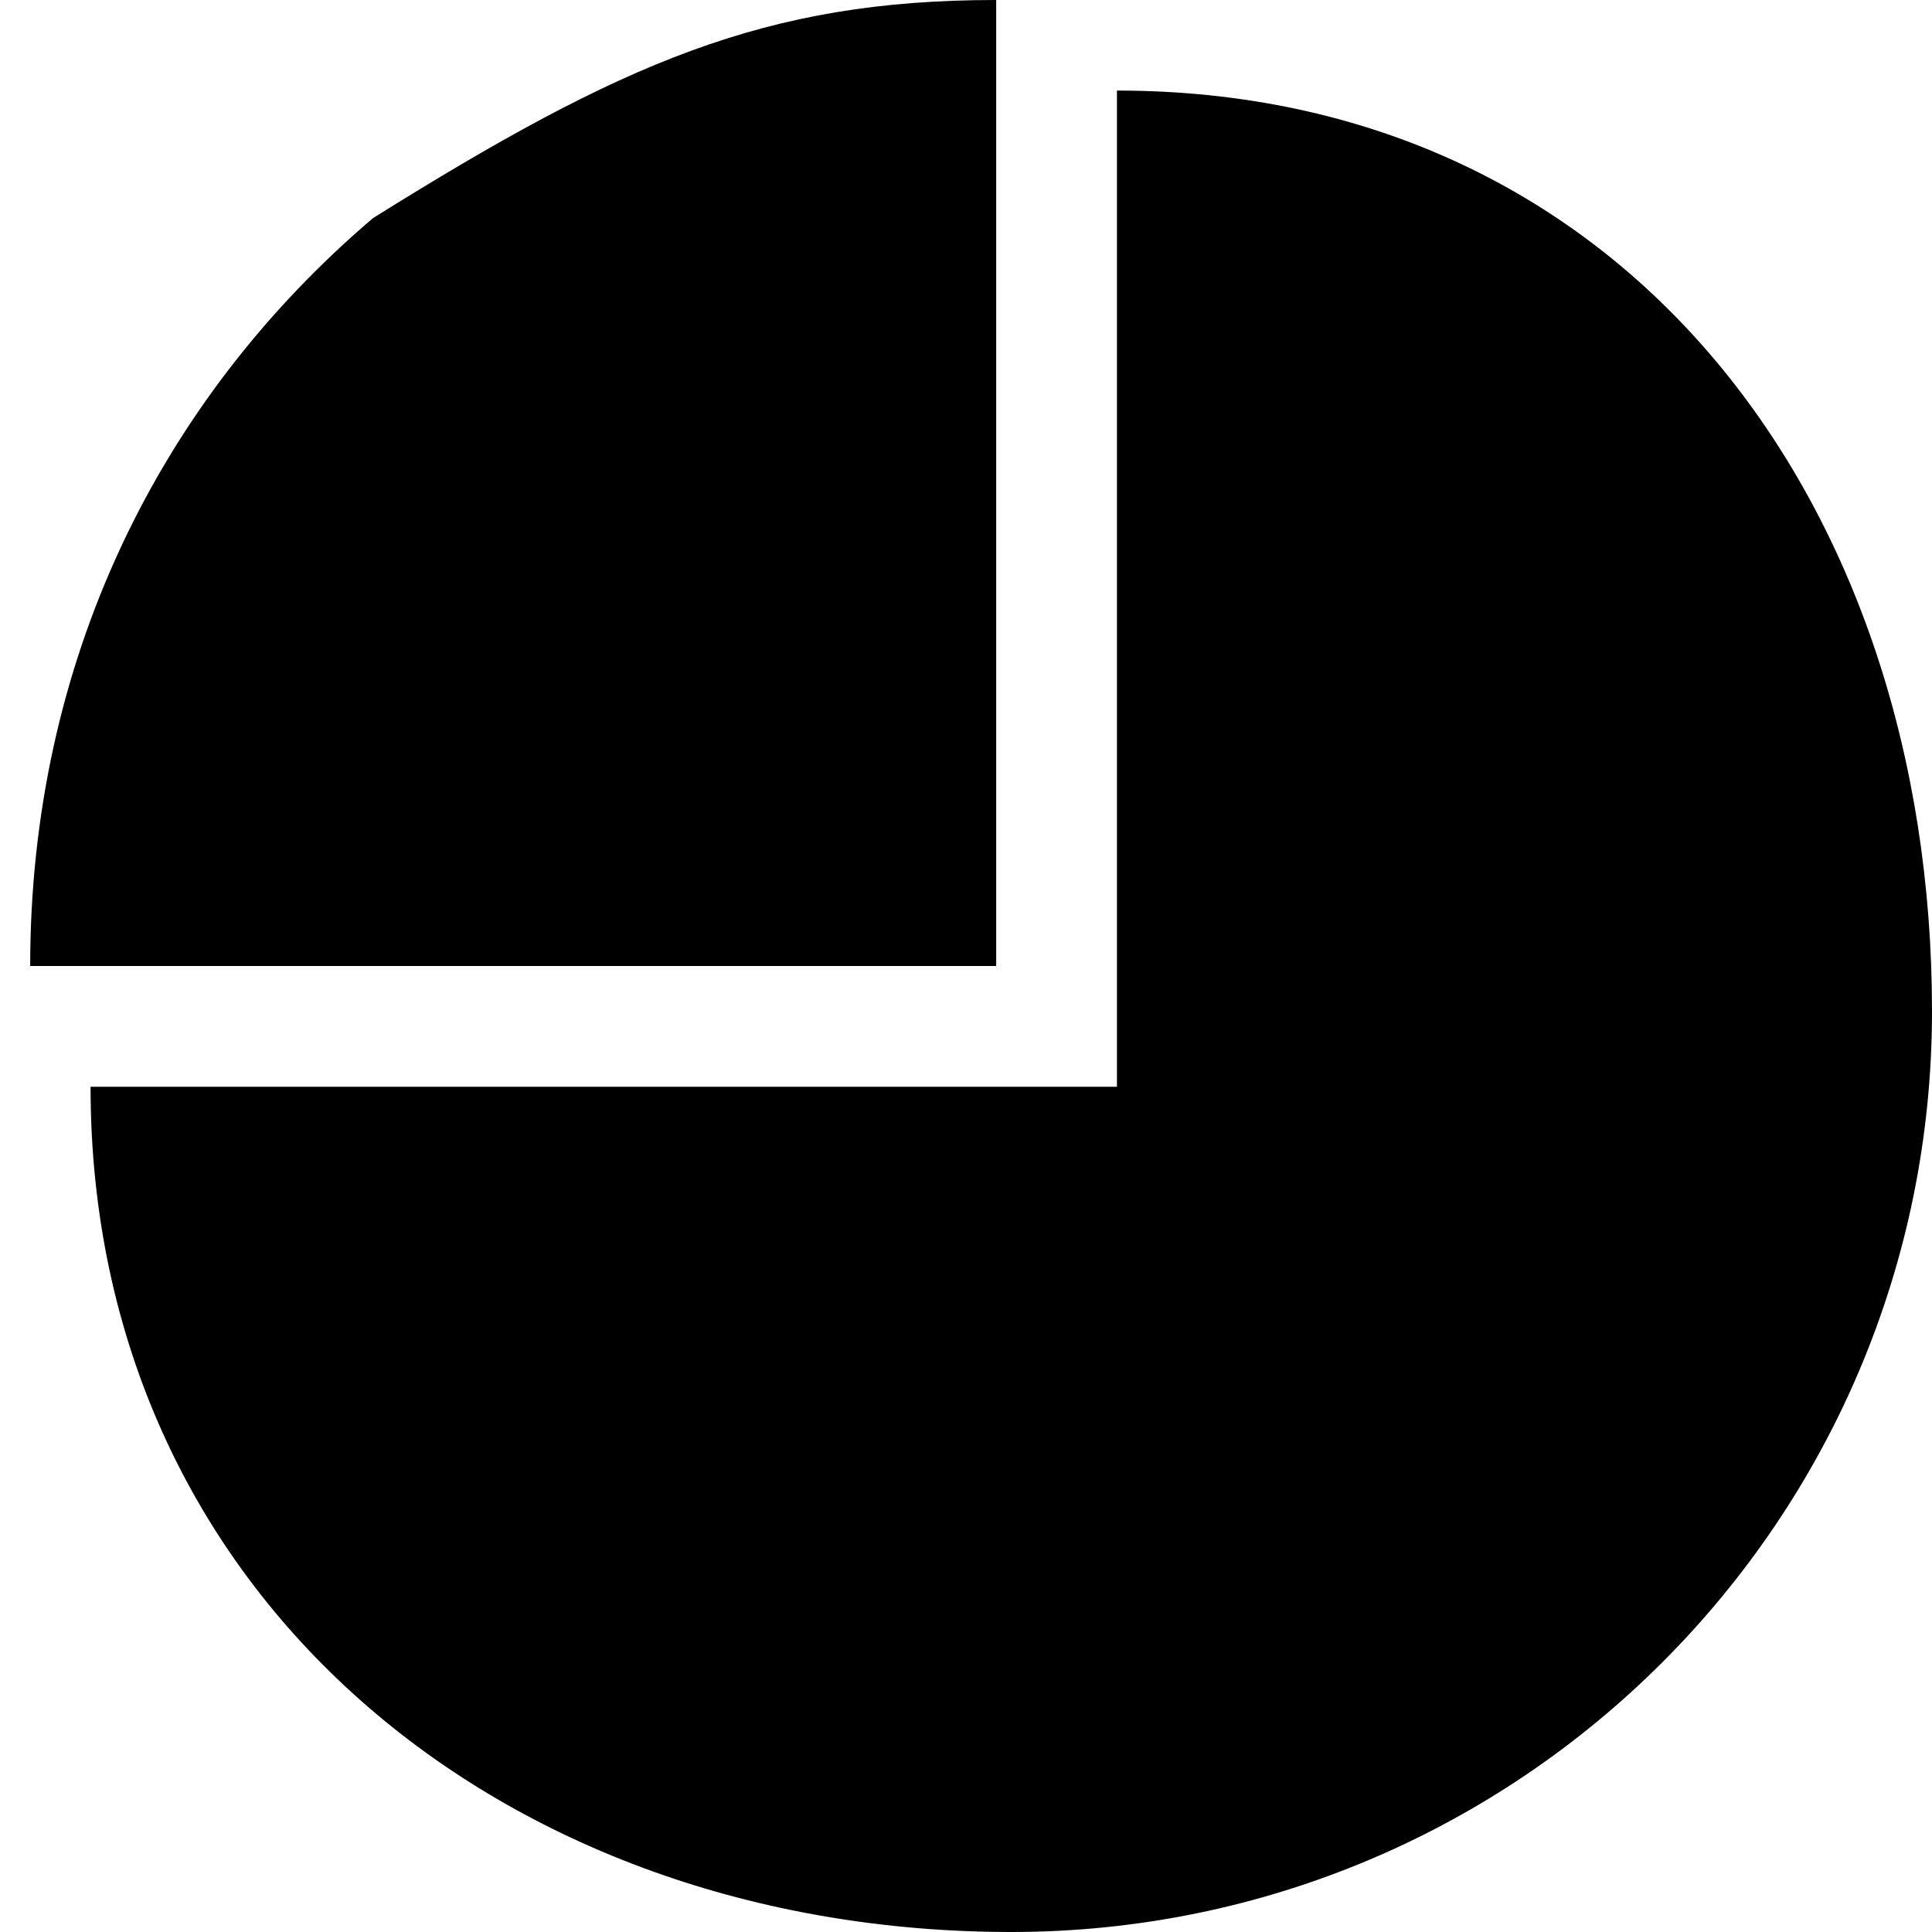
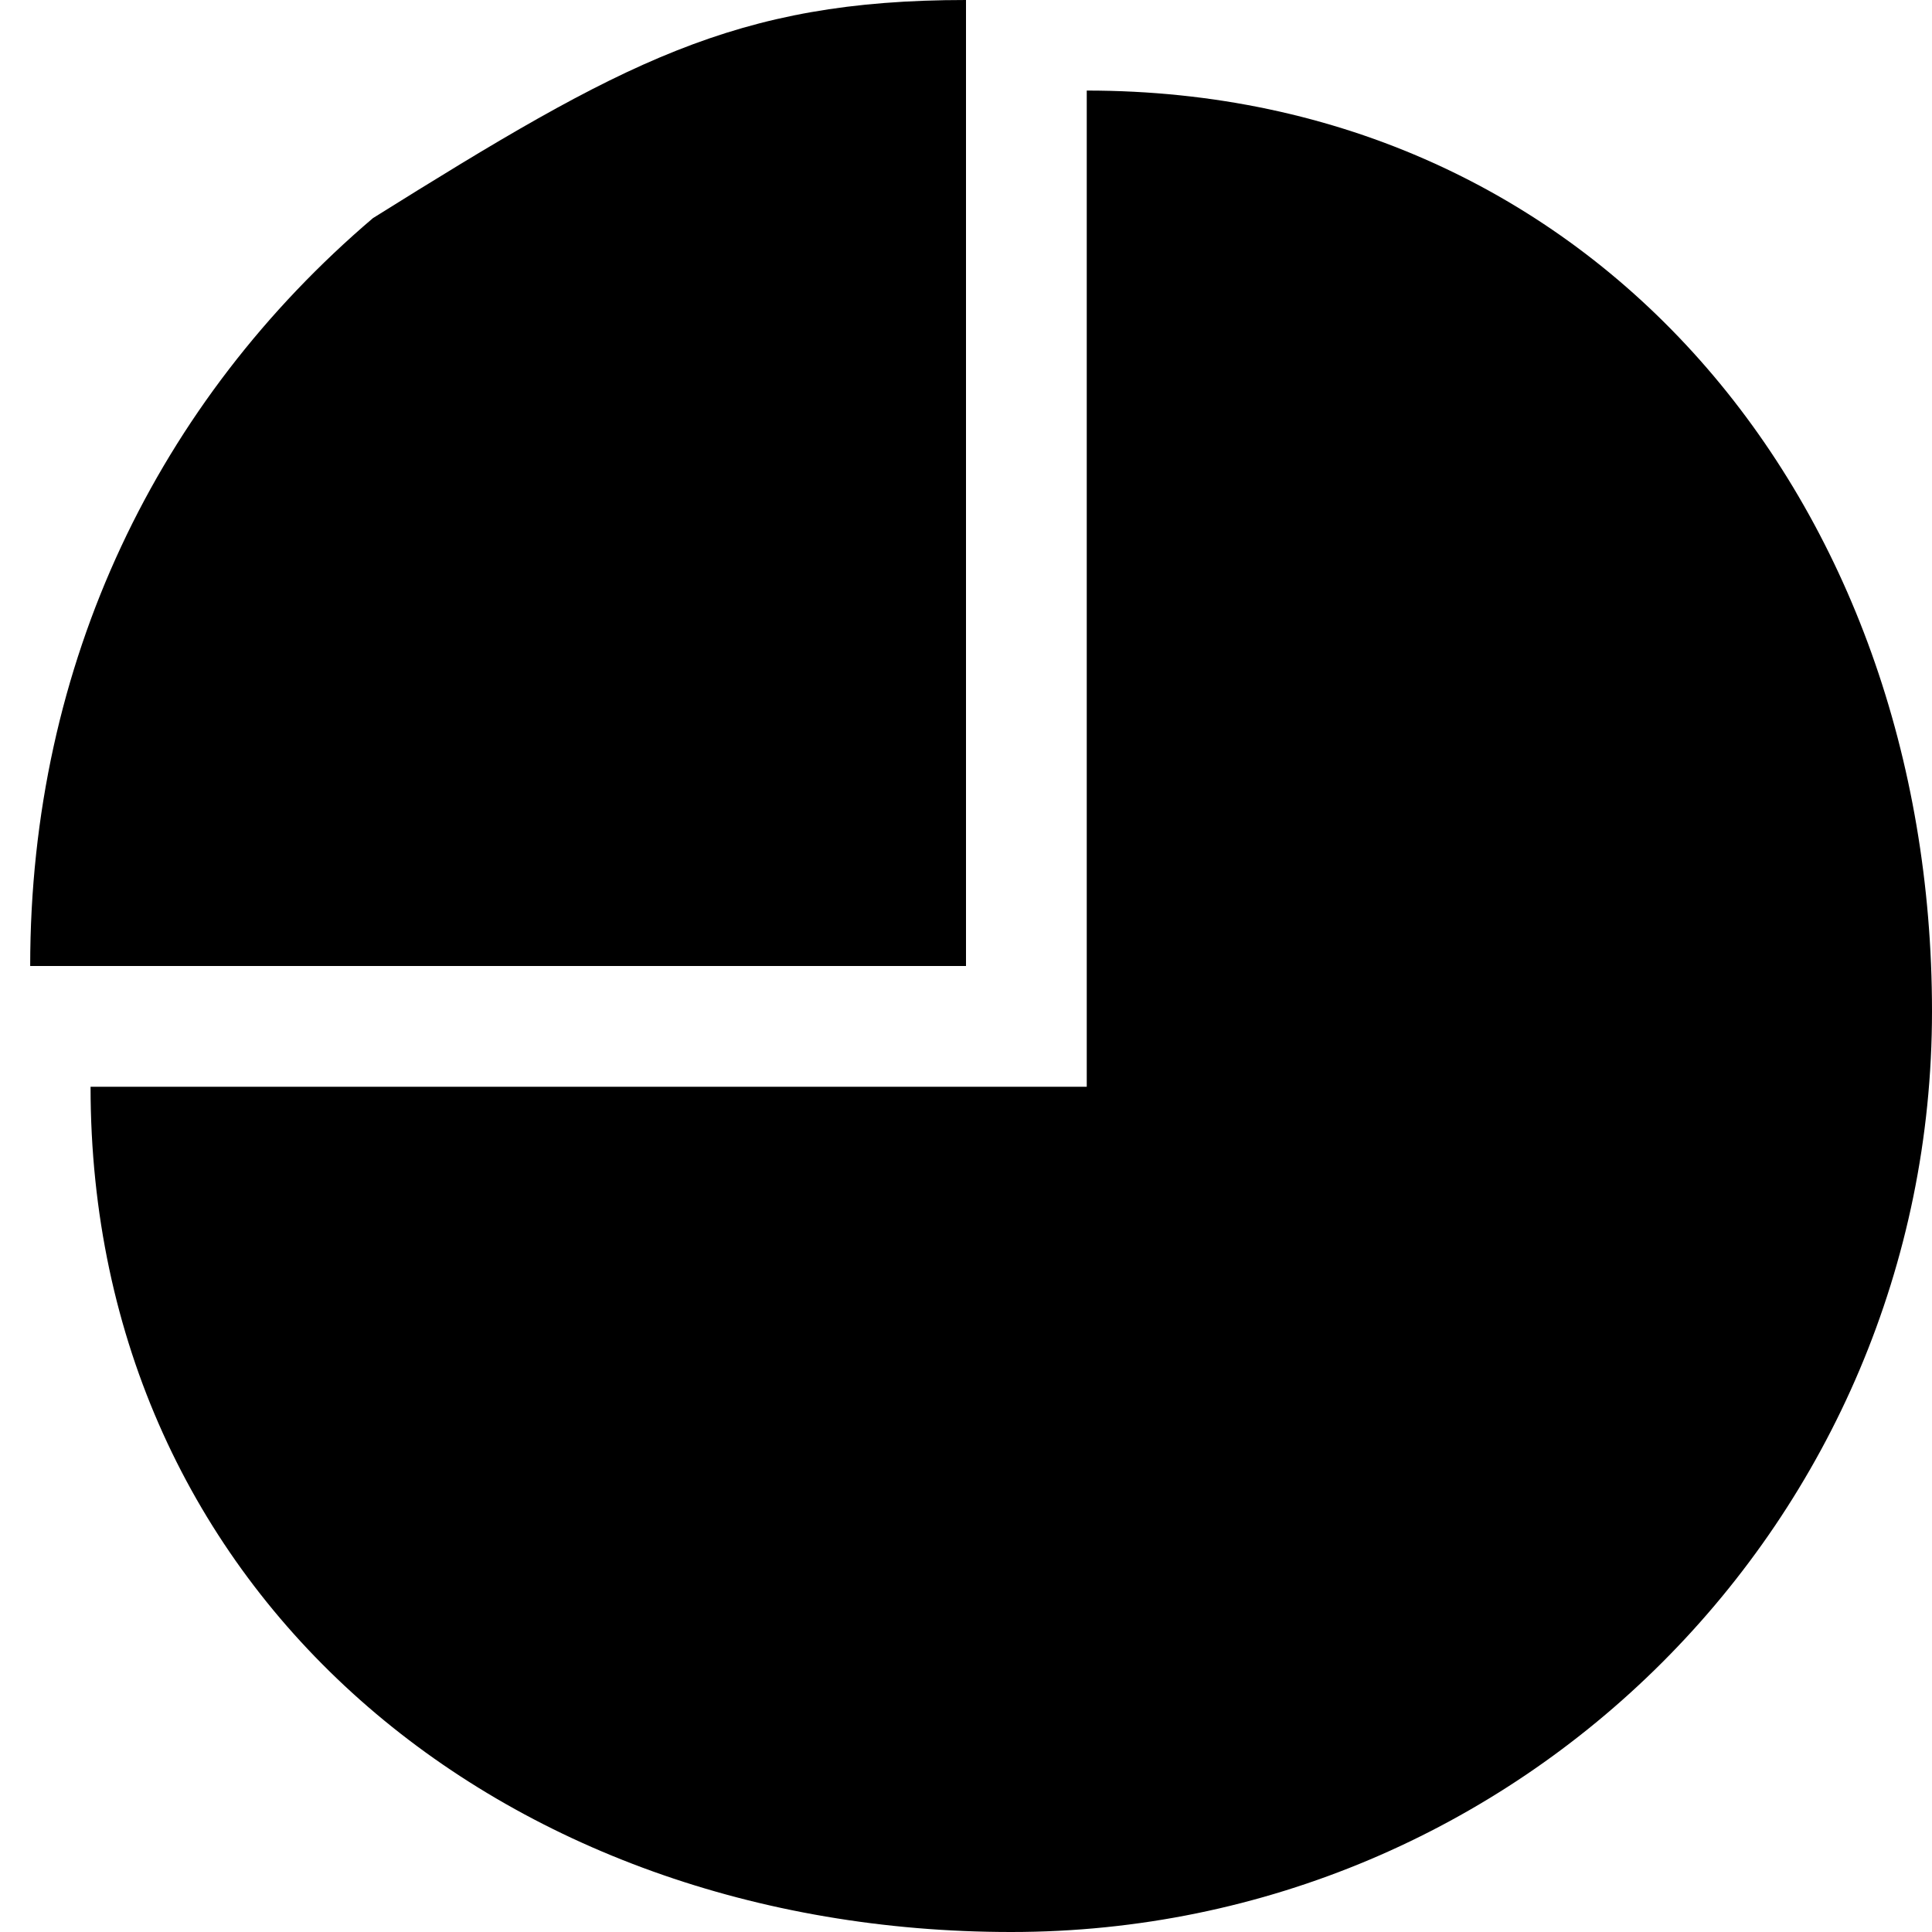
- <svg xmlns="http://www.w3.org/2000/svg" width="64px" height="64px" viewBox="0 0 64 64" version="1.1" class="icon-pie svg-icon">
+ <svg xmlns="http://www.w3.org/2000/svg" width="32px" height="32px" viewBox="0 0 32 32" version="1.1" class="small-icon pie-chart-icon svg-icon">
  <g fill-rule="evenodd">
-     <g class="pie-chart">
-       <path d="M33.5,64 C50.345,64 64,50.345 64,33.5 C64,16.655 53.845,3 37,3 L37,36 C37,36 37,36 3,36 C3,52.845 16.655,64 33.5,64 Z" class="large-piece" />
-       <path d="M1,32 C1,21.936 5.247,13.278 12.355,7.226 C20.613,2.065 25.352,0 33,0 C33,33.032 33,32 33,32 C33,32 34.032,32 1,32 Z" class="small-piece" />
+     <g>
+       <path d="M16.75,32 C25.172,32 32,25.172 32,16.75 C32,8.328 26.422,1.5 18,1.5 L18,18 C18,18 18.5,18 1.5,18 C1.5,26.422 8.328,32 16.75,32 Z" class="large-piece" />
+       <path d="M0.5,16 C0.5,10.968 2.624,6.639 6.177,3.613 C10.306,1.032 12.176,0 16,0 C16,16.516 16,16 16,16 C16,16 17.016,16 0.5,16 Z" class="small-piece" />
    </g>
  </g>
</svg>
